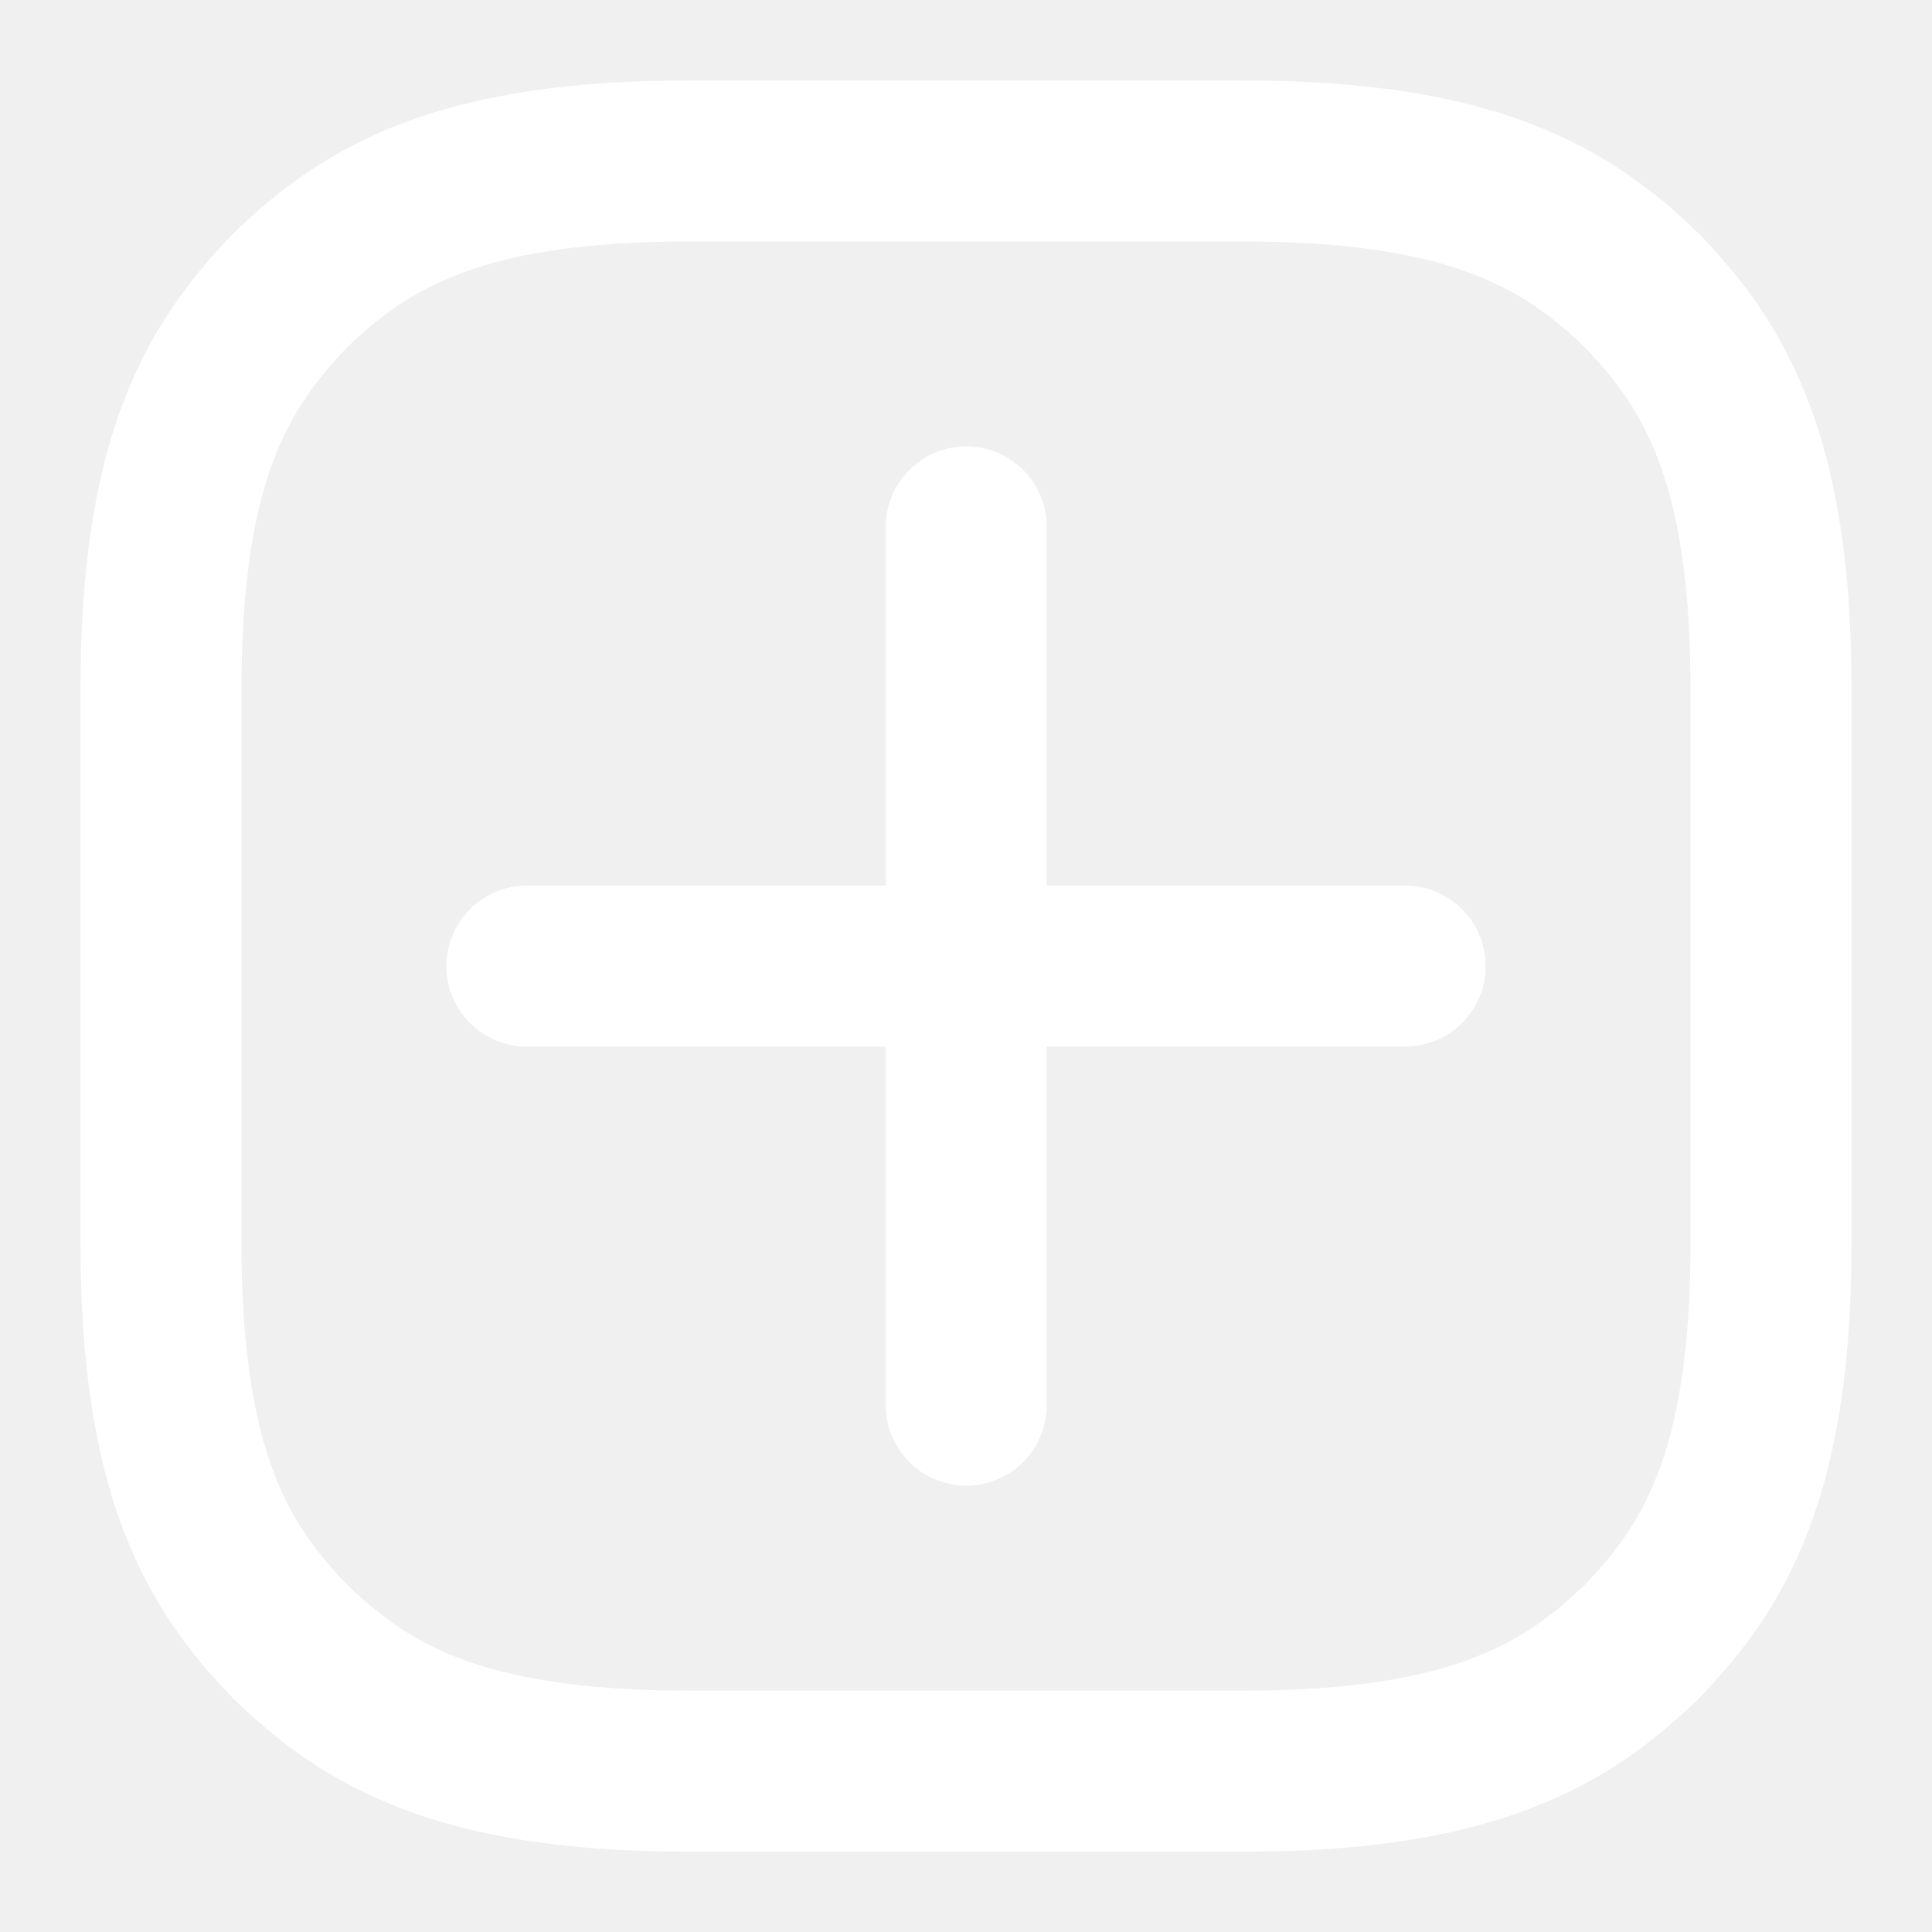
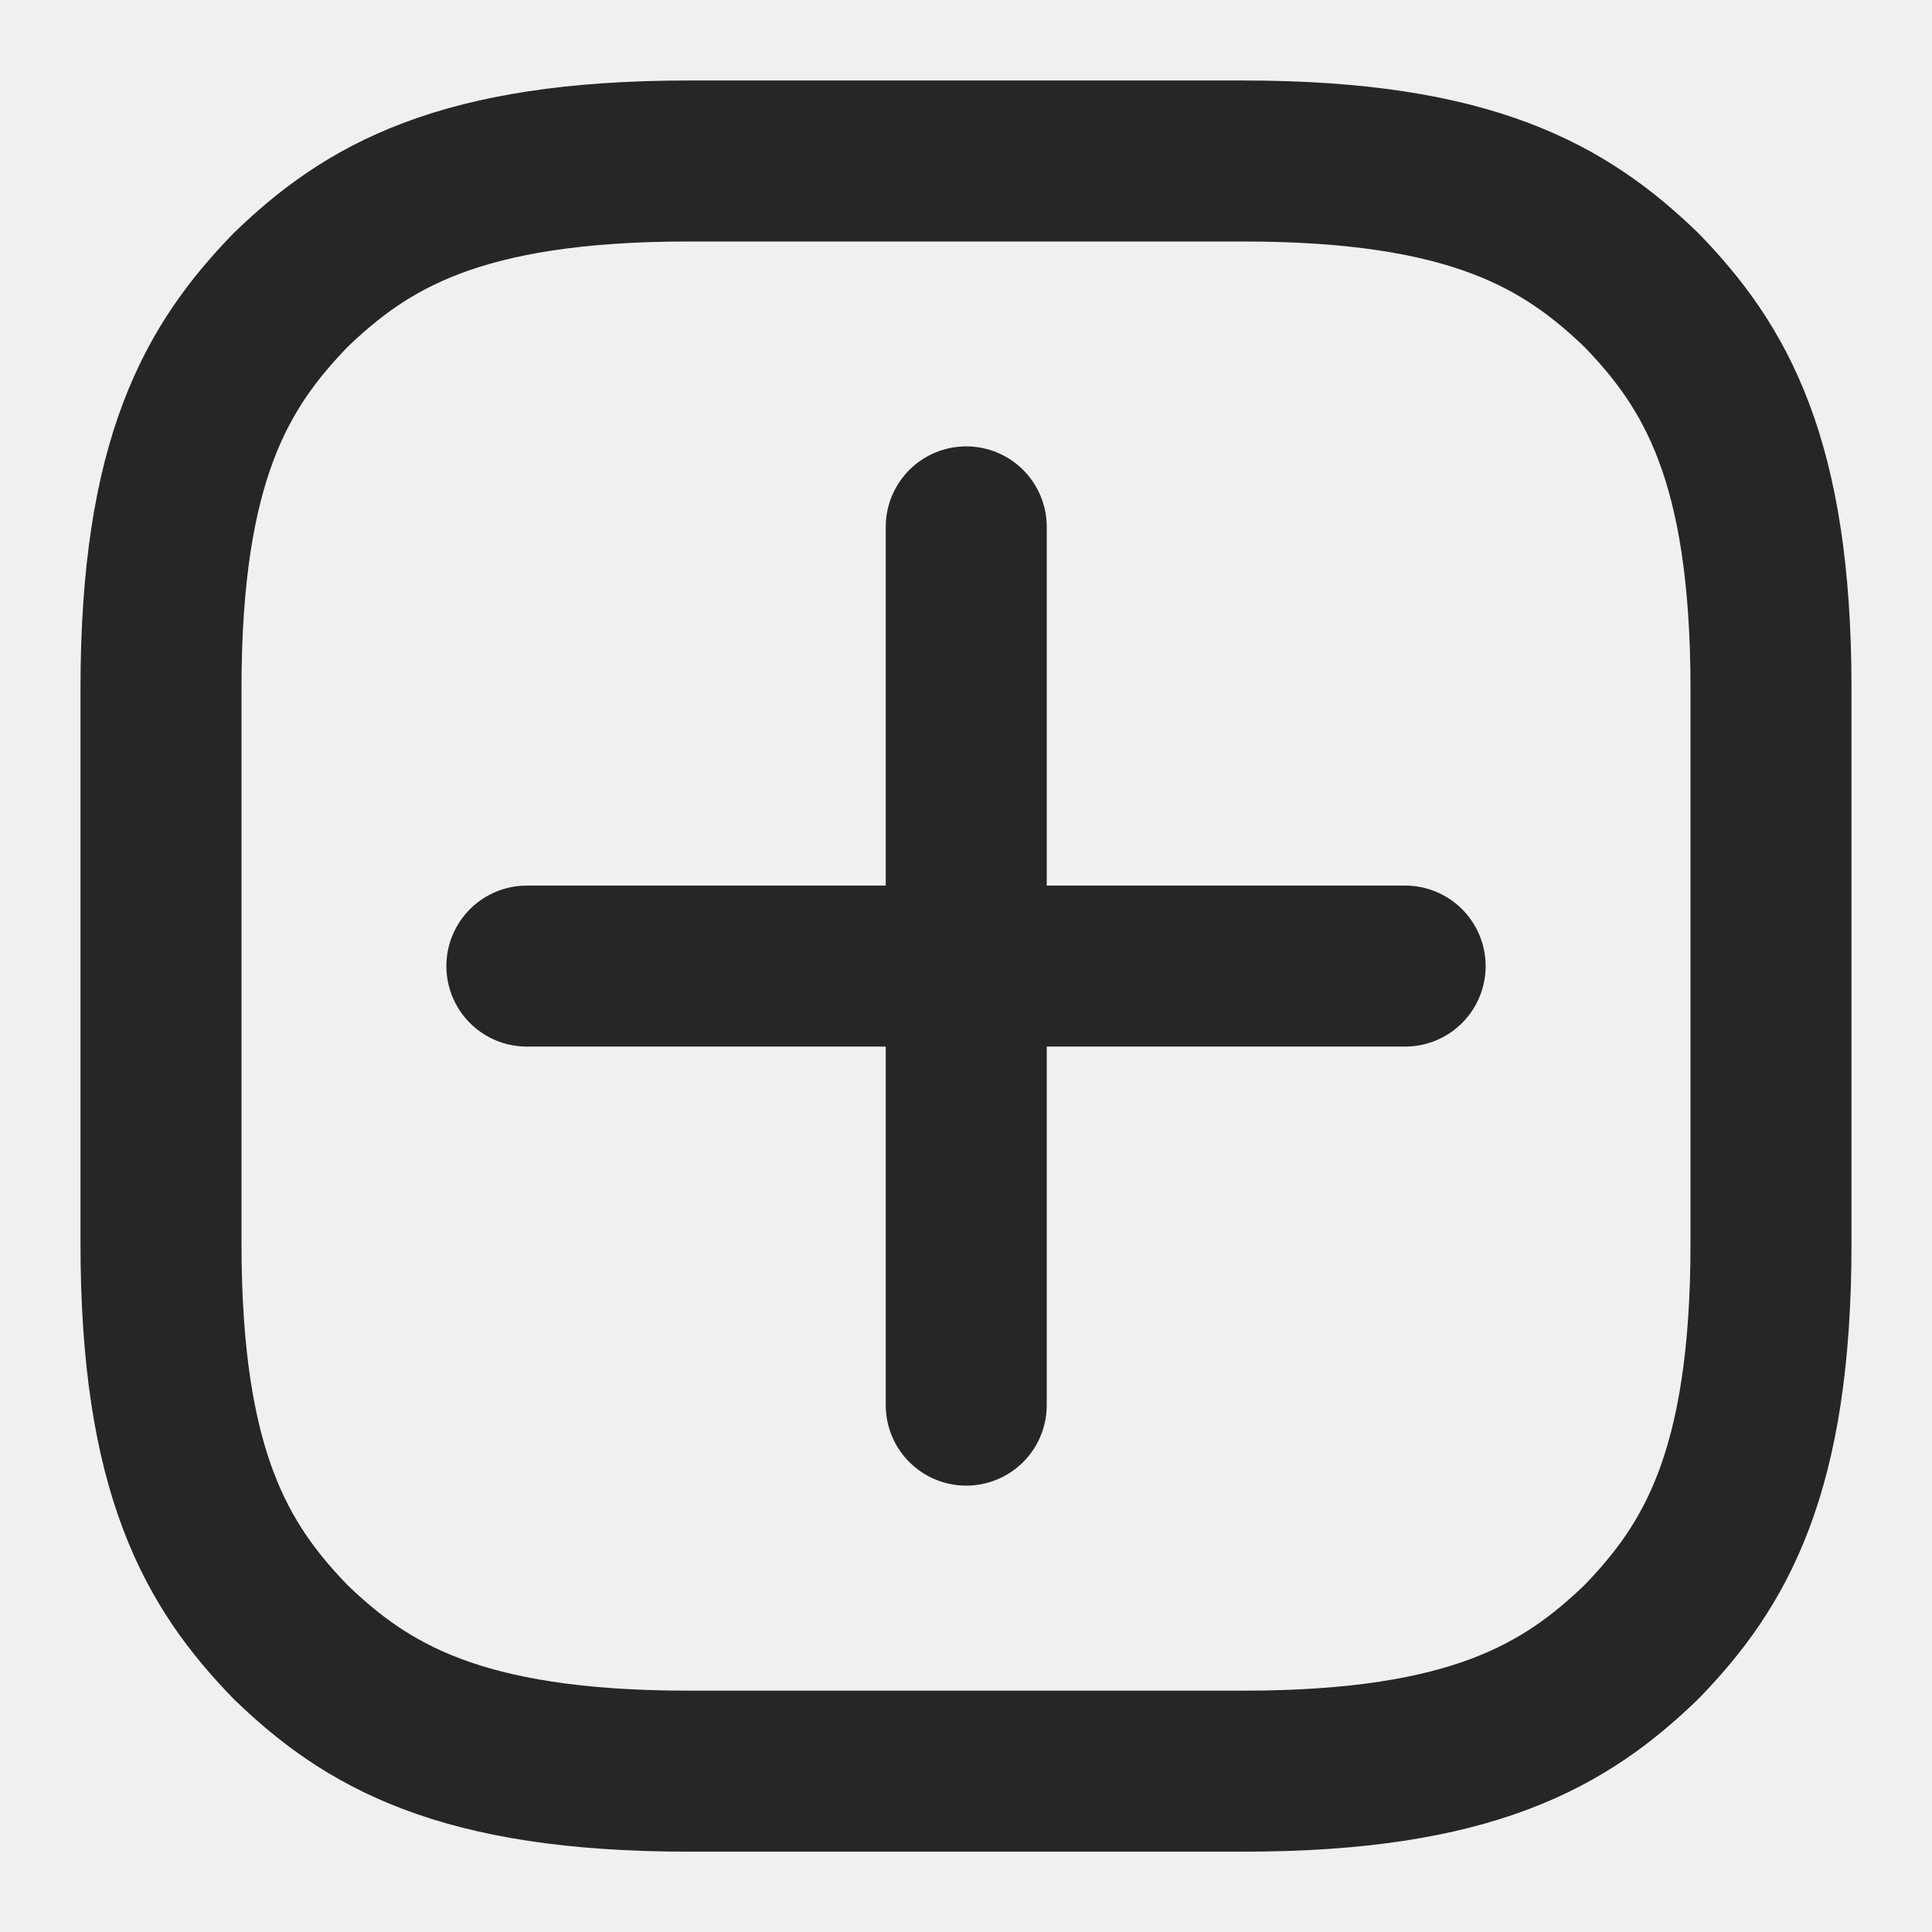
- <svg aria-label="새로운 게시물" class="_8-yf5" color="#FFFFFF" fill="#FFFFFF" height="24" role="img" viewBox="0 0 24 24" width="24">
+ <svg aria-label="새로운 게시물" class="_ab6-" color="#262626" fill="#262626" height="24" role="img" viewBox="0 0 24 24" width="24">
  <path d="M2 12v3.45c0 2.849.698 4.005 1.606 4.944.94.909 2.098 1.608 4.946 1.608h6.896c2.848 0 4.006-.7 4.946-1.608C21.302 19.455 22 18.3 22 15.45V8.552c0-2.849-.698-4.006-1.606-4.945C19.454 2.7 18.296 2 15.448 2H8.552c-2.848 0-4.006.699-4.946 1.607C2.698 4.547 2 5.703 2 8.552z" fill="none" stroke="currentColor" stroke-linecap="round" stroke-linejoin="round" stroke-width="2" />
  <line fill="none" stroke="currentColor" stroke-linecap="round" stroke-linejoin="round" stroke-width="2" x1="6.545" x2="17.455" y1="12.001" y2="12.001" />
  <line fill="none" stroke="currentColor" stroke-linecap="round" stroke-linejoin="round" stroke-width="2" x1="12.003" x2="12.003" y1="6.545" y2="17.455" />
</svg>
